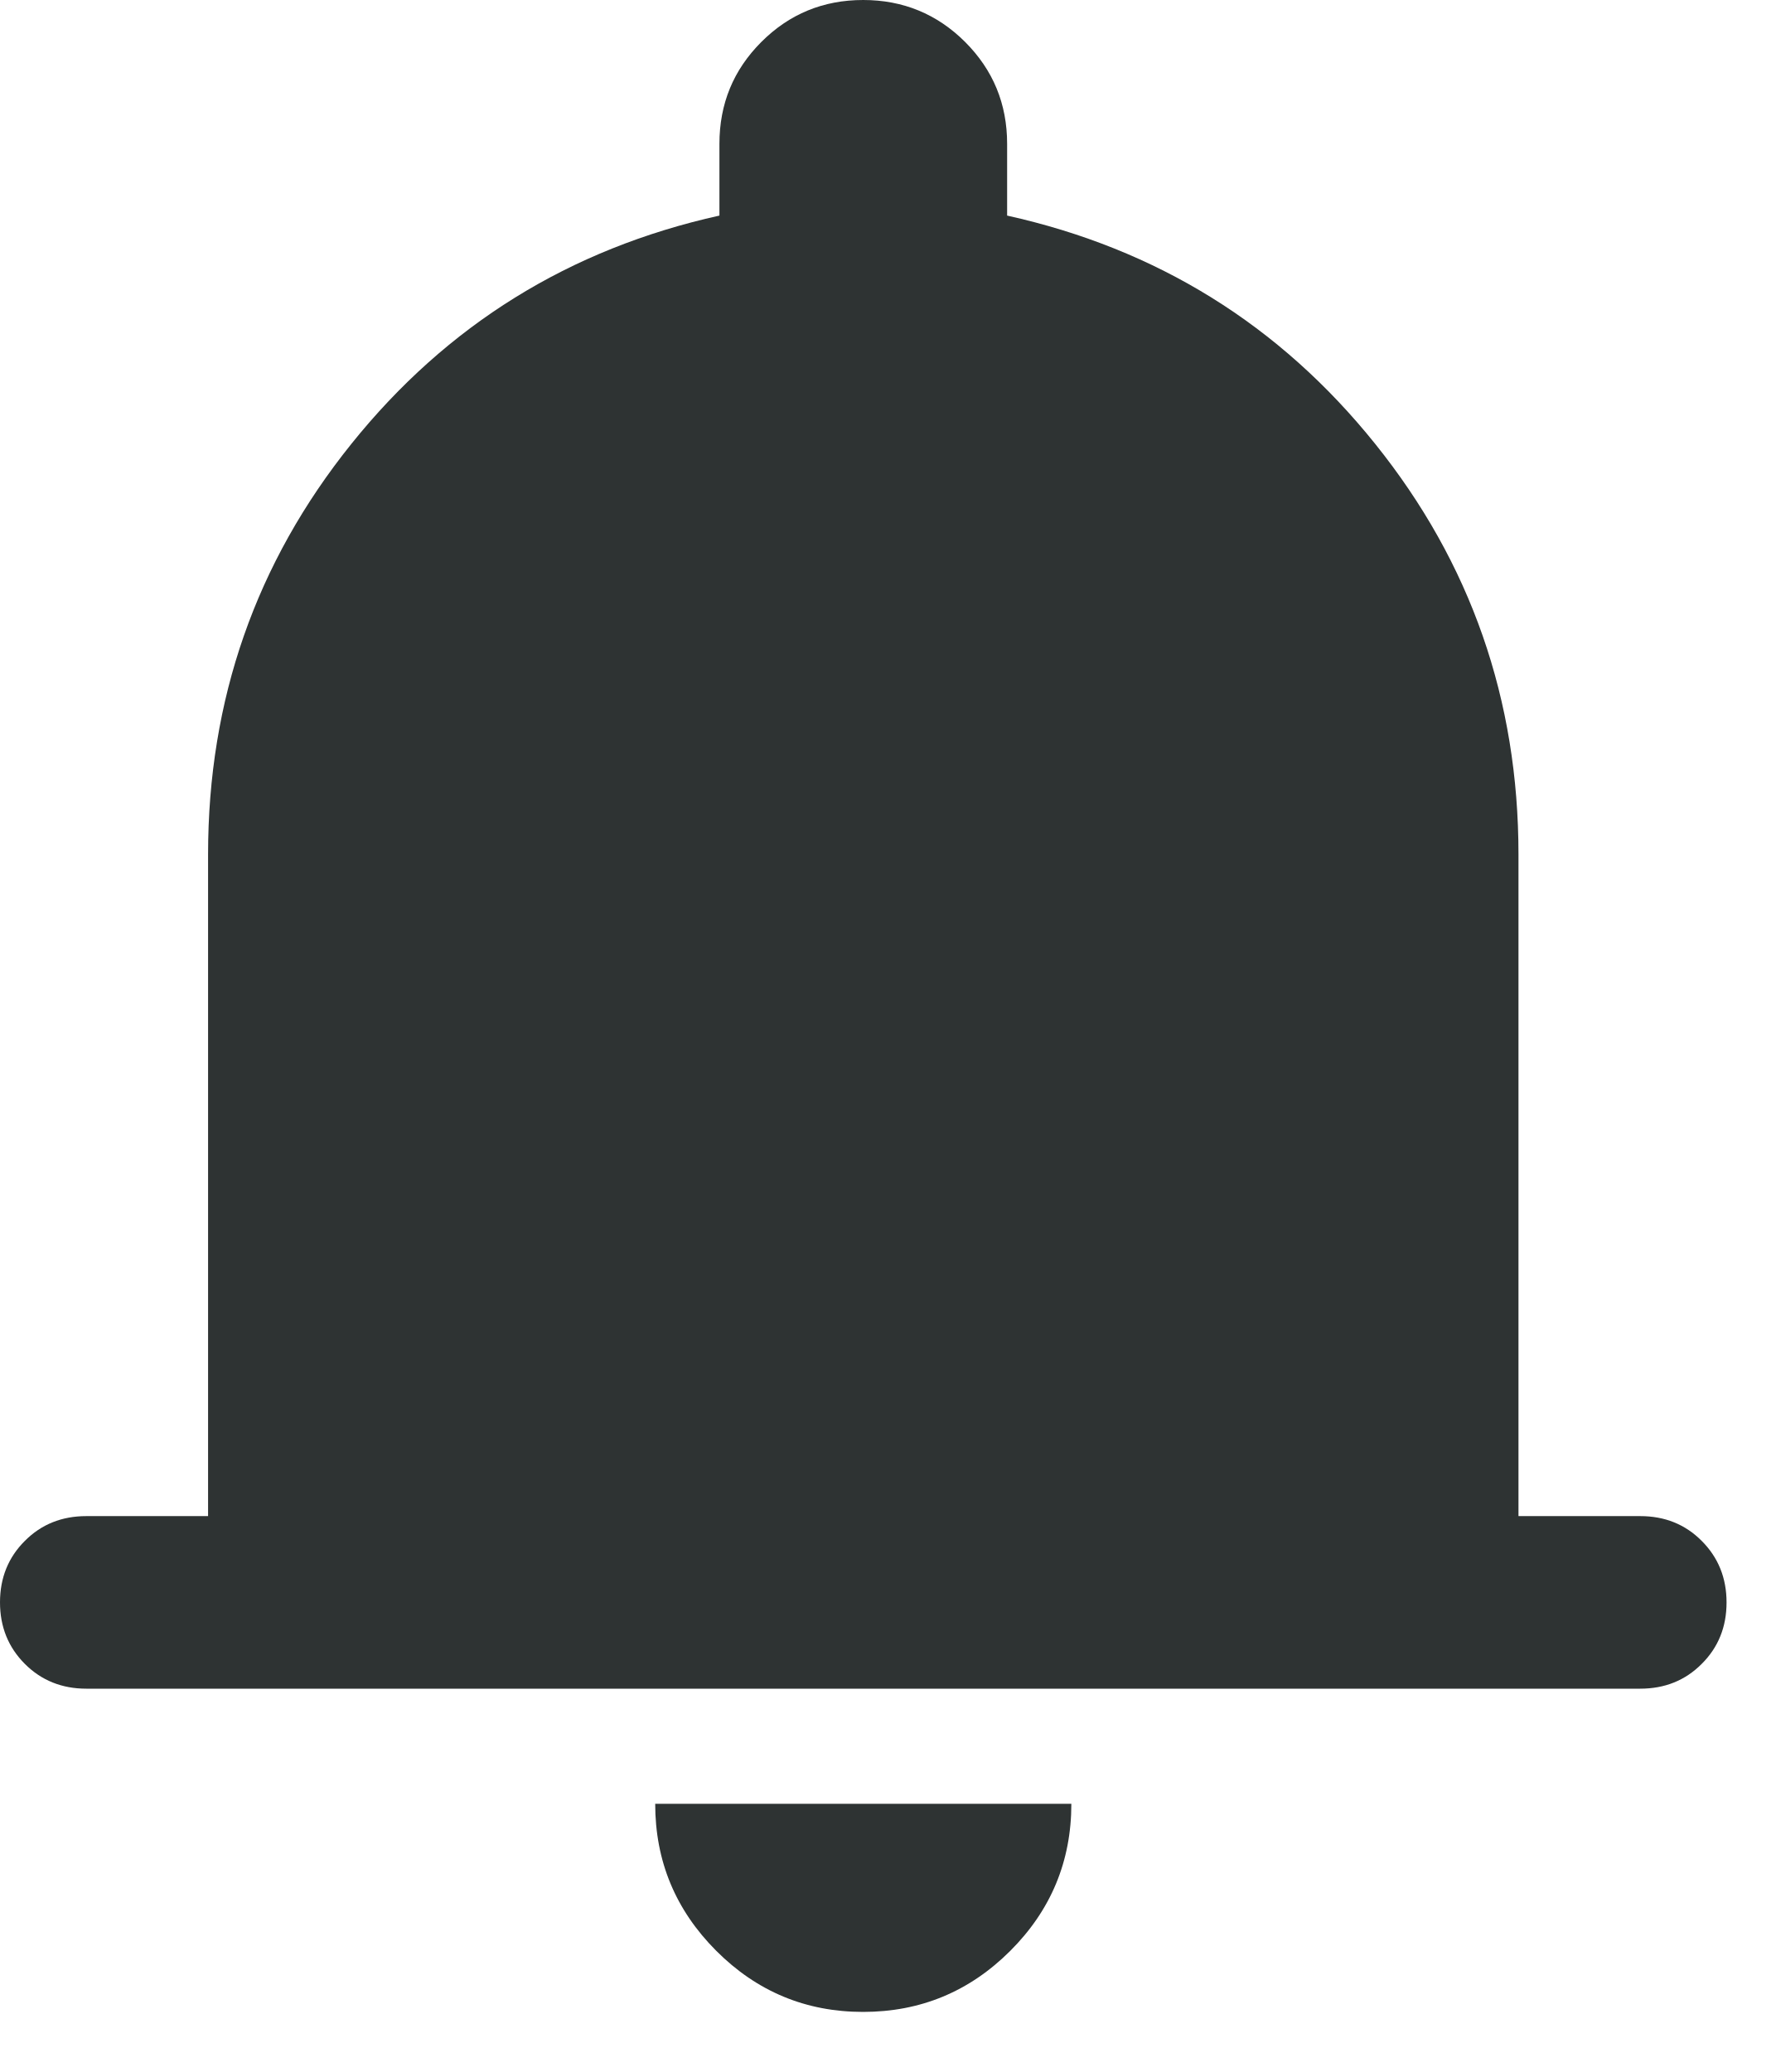
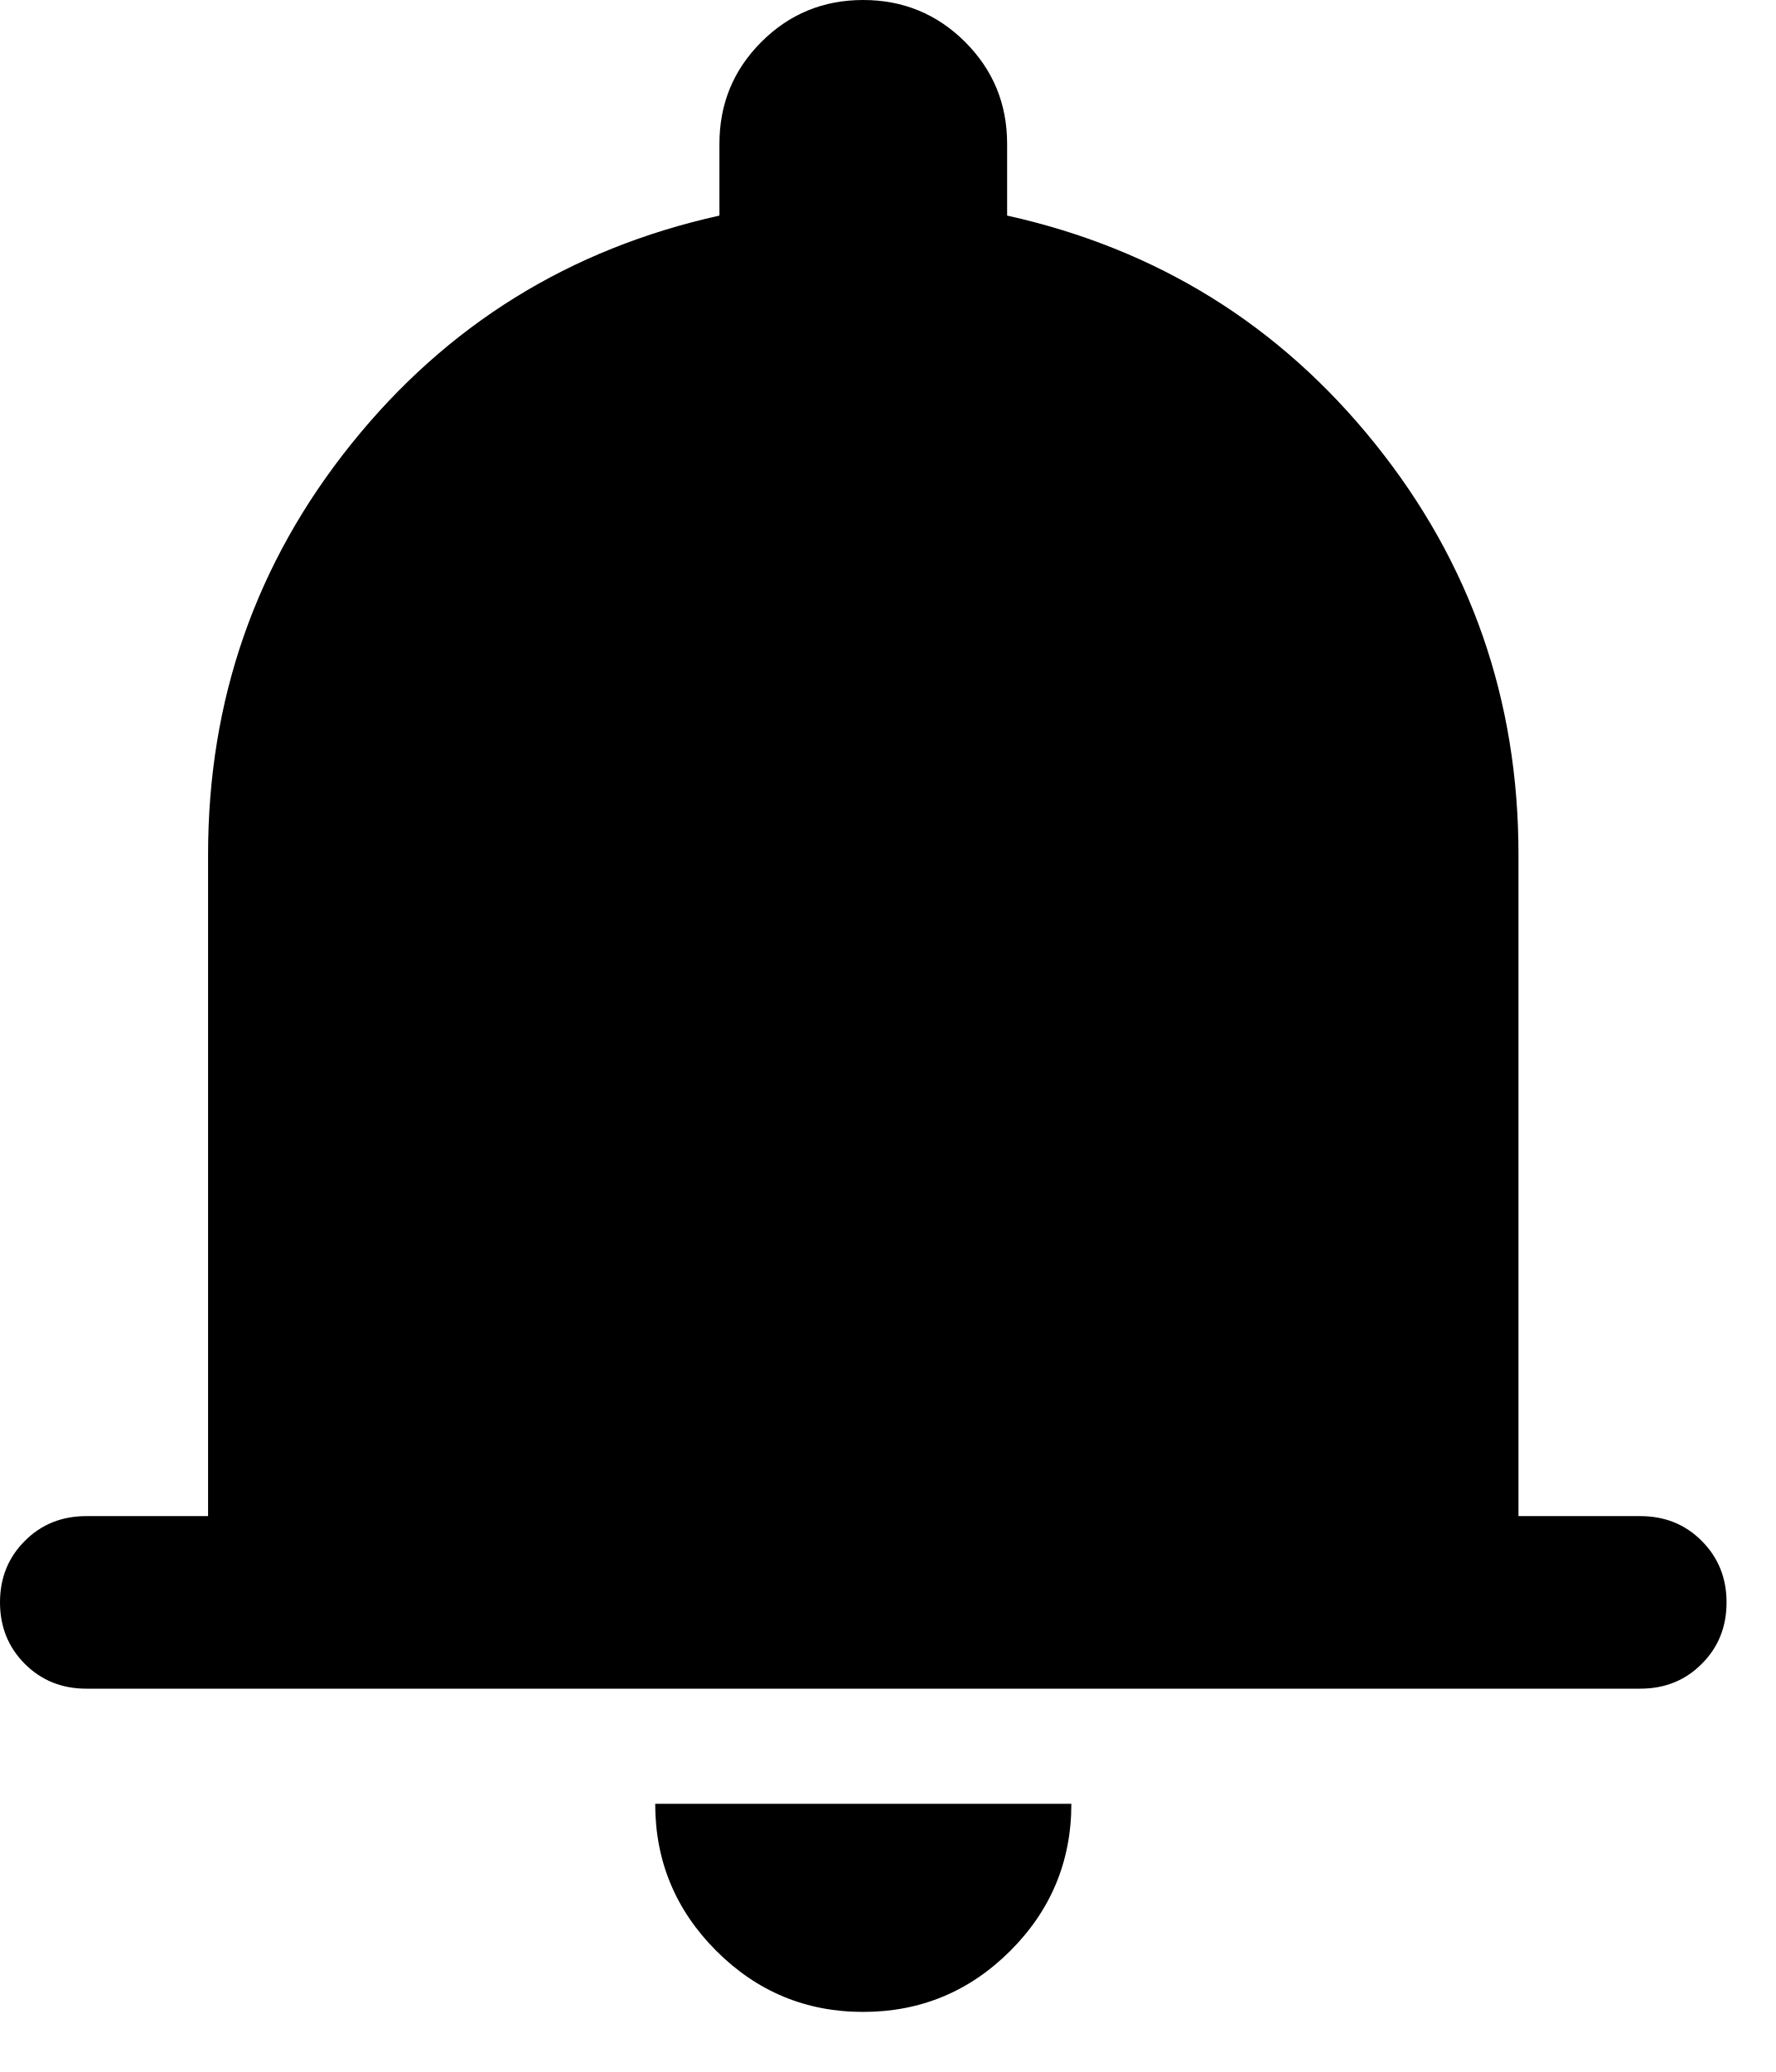
<svg xmlns="http://www.w3.org/2000/svg" width="18" height="21" viewBox="0 0 18 21" fill="none">
-   <path d="M0.875 17.115C0.627 17.115 0.419 17.031 0.252 16.864C0.084 16.696 0 16.488 0 16.24C0 15.992 0.084 15.784 0.252 15.617C0.419 15.449 0.627 15.366 0.875 15.366H2.109V8.66C2.109 7.091 2.593 5.704 3.562 4.498C4.53 3.293 5.773 2.522 7.292 2.185V1.458C7.292 1.053 7.433 0.709 7.717 0.425C8 0.142 8.344 0 8.749 0C9.153 0 9.498 0.142 9.782 0.425C10.066 0.709 10.208 1.053 10.208 1.458V2.185C11.727 2.522 12.97 3.293 13.938 4.498C14.907 5.704 15.391 7.091 15.391 8.66V15.366H16.625C16.873 15.366 17.081 15.449 17.248 15.617C17.416 15.785 17.5 15.993 17.5 16.241C17.5 16.489 17.416 16.697 17.248 16.864C17.081 17.032 16.873 17.115 16.625 17.115H0.875ZM8.748 20.391C8.168 20.391 7.671 20.184 7.259 19.771C6.847 19.358 6.641 18.862 6.641 18.282H10.859C10.859 18.864 10.652 19.361 10.239 19.773C9.826 20.185 9.329 20.391 8.748 20.391Z" fill="#2E3333" />
+   <path d="M0.875 17.115C0.627 17.115 0.419 17.031 0.252 16.864C0.084 16.696 0 16.488 0 16.24C0 15.992 0.084 15.784 0.252 15.617C0.419 15.449 0.627 15.366 0.875 15.366H2.109V8.66C2.109 7.091 2.593 5.704 3.562 4.498C4.53 3.293 5.773 2.522 7.292 2.185V1.458C7.292 1.053 7.433 0.709 7.717 0.425C8 0.142 8.344 0 8.749 0C9.153 0 9.498 0.142 9.782 0.425C10.066 0.709 10.208 1.053 10.208 1.458V2.185C11.727 2.522 12.97 3.293 13.938 4.498C14.907 5.704 15.391 7.091 15.391 8.66V15.366H16.625C16.873 15.366 17.081 15.449 17.248 15.617C17.416 15.785 17.5 15.993 17.5 16.241C17.5 16.489 17.416 16.697 17.248 16.864C17.081 17.032 16.873 17.115 16.625 17.115H0.875ZM8.748 20.391C8.168 20.391 7.671 20.184 7.259 19.771C6.847 19.358 6.641 18.862 6.641 18.282H10.859C10.859 18.864 10.652 19.361 10.239 19.773C9.826 20.185 9.329 20.391 8.748 20.391Z" fill="currentColor" />
</svg>
